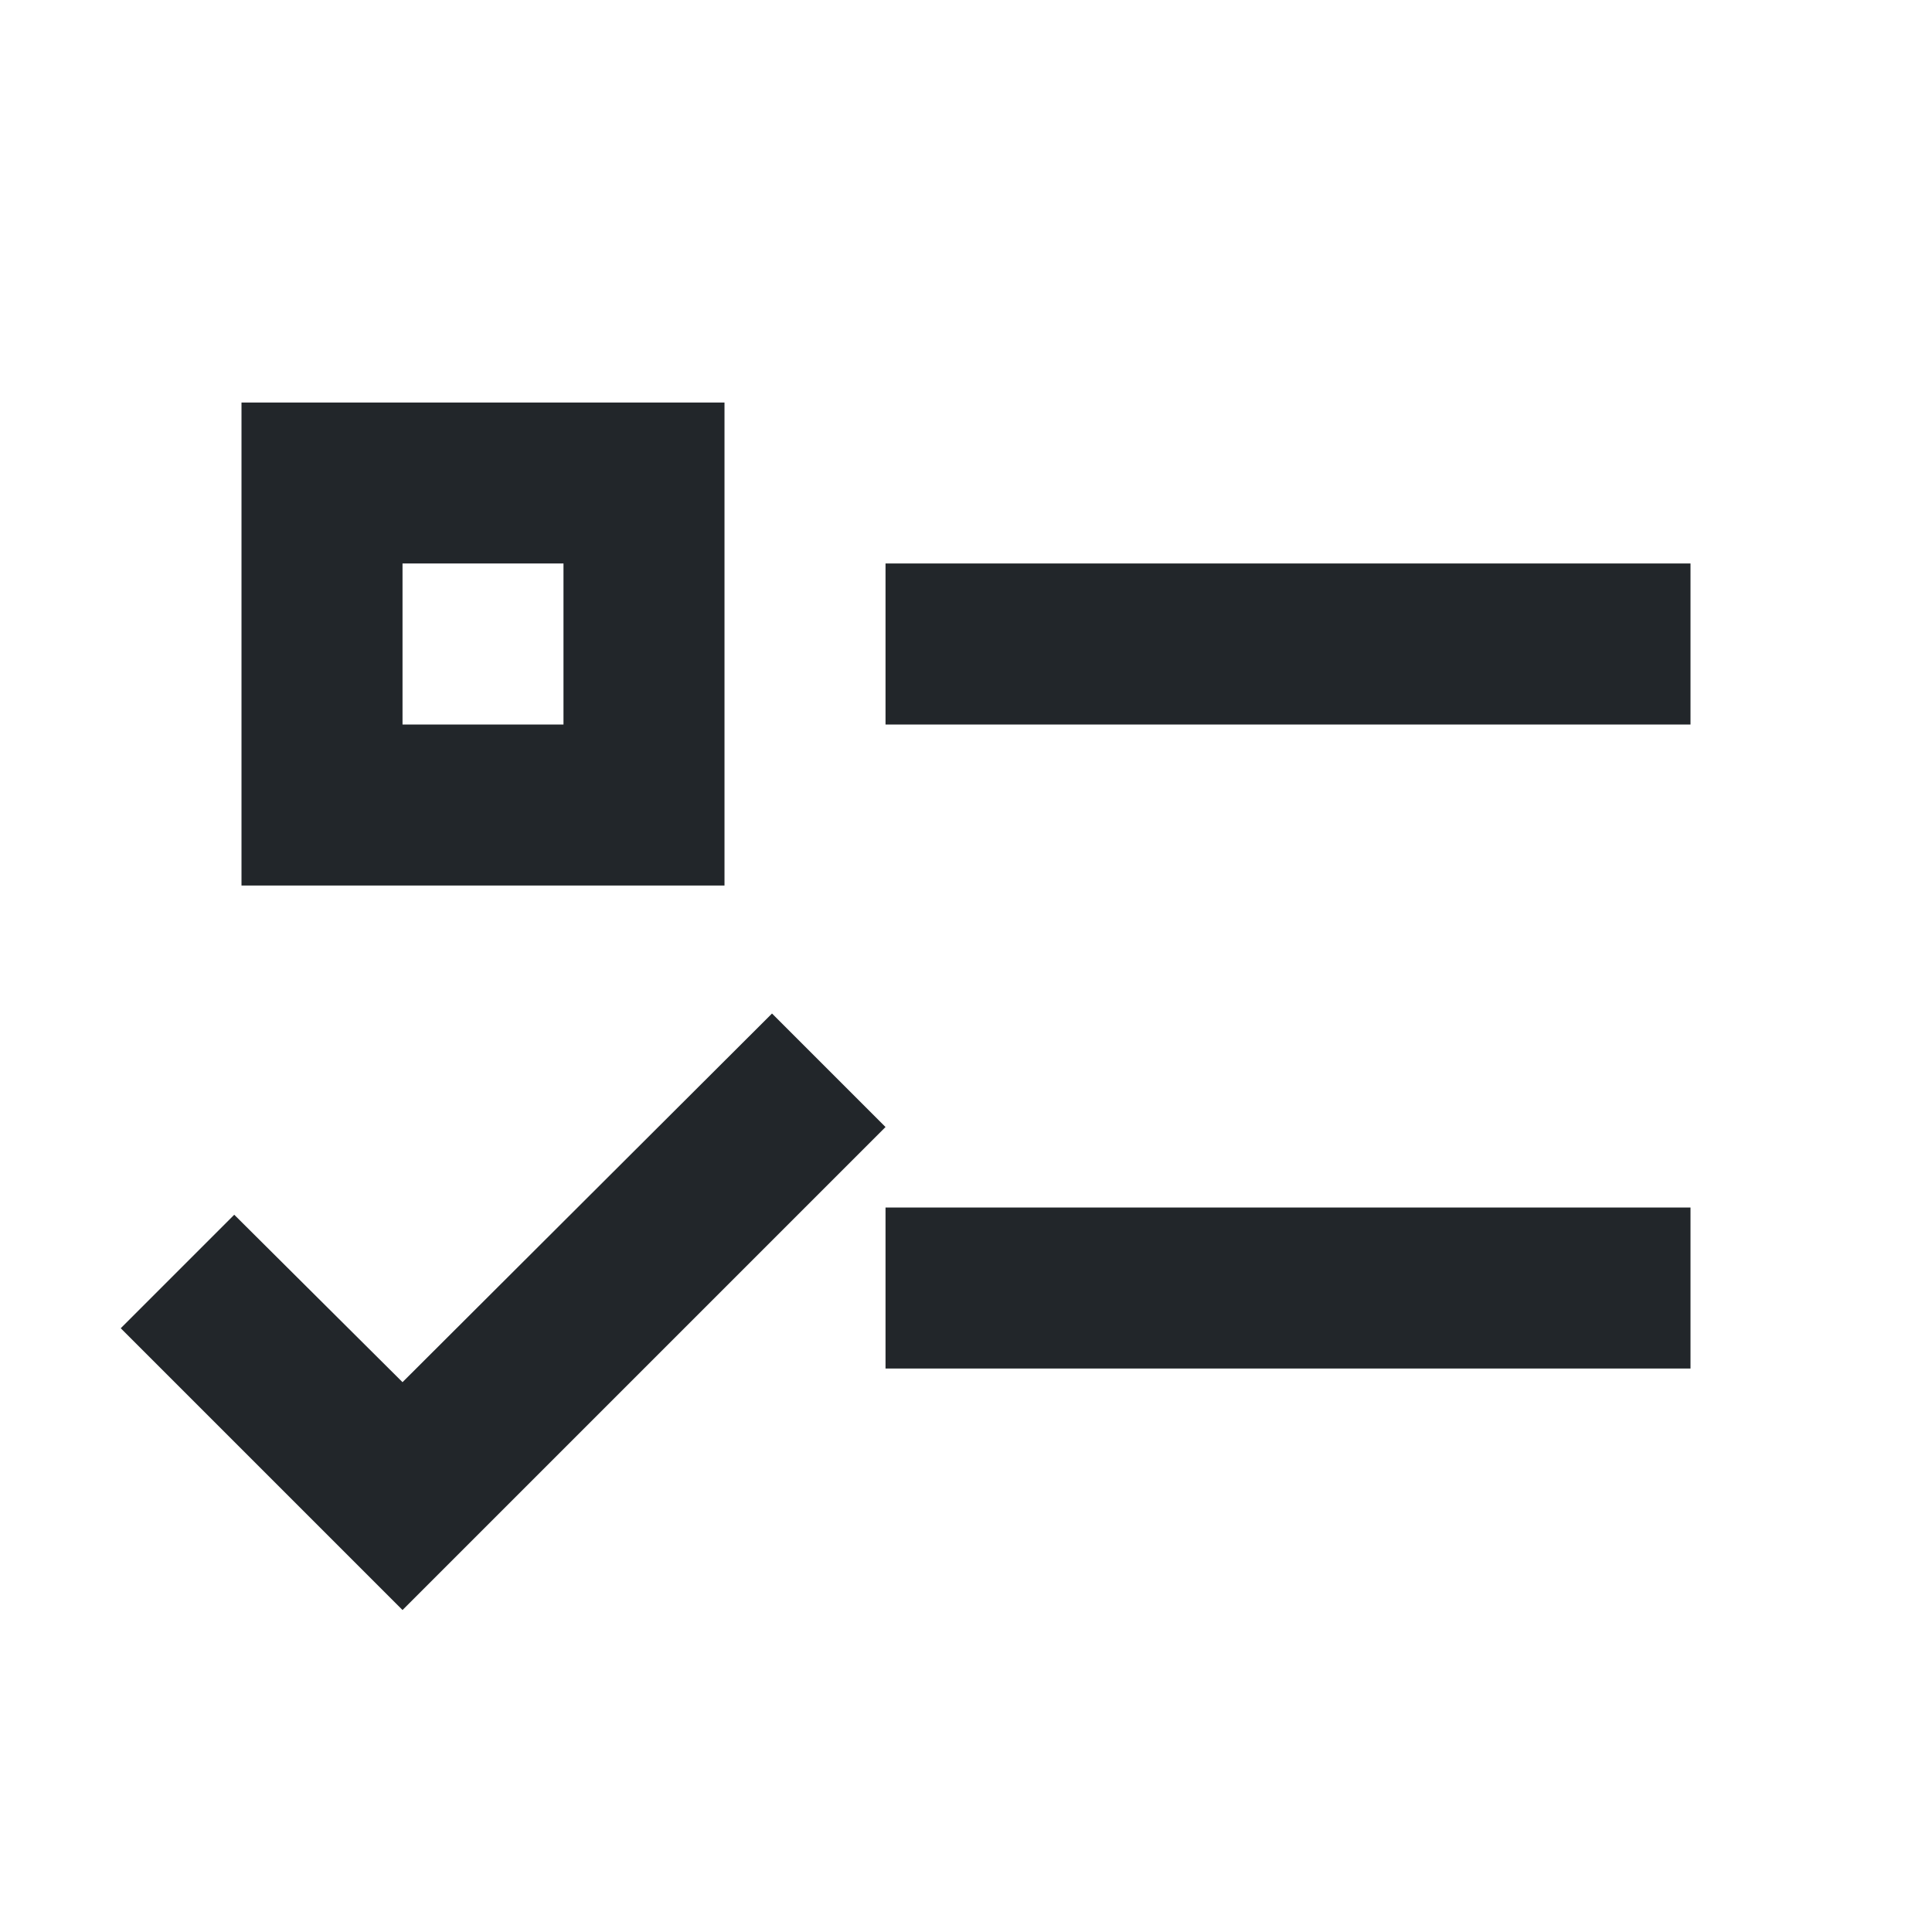
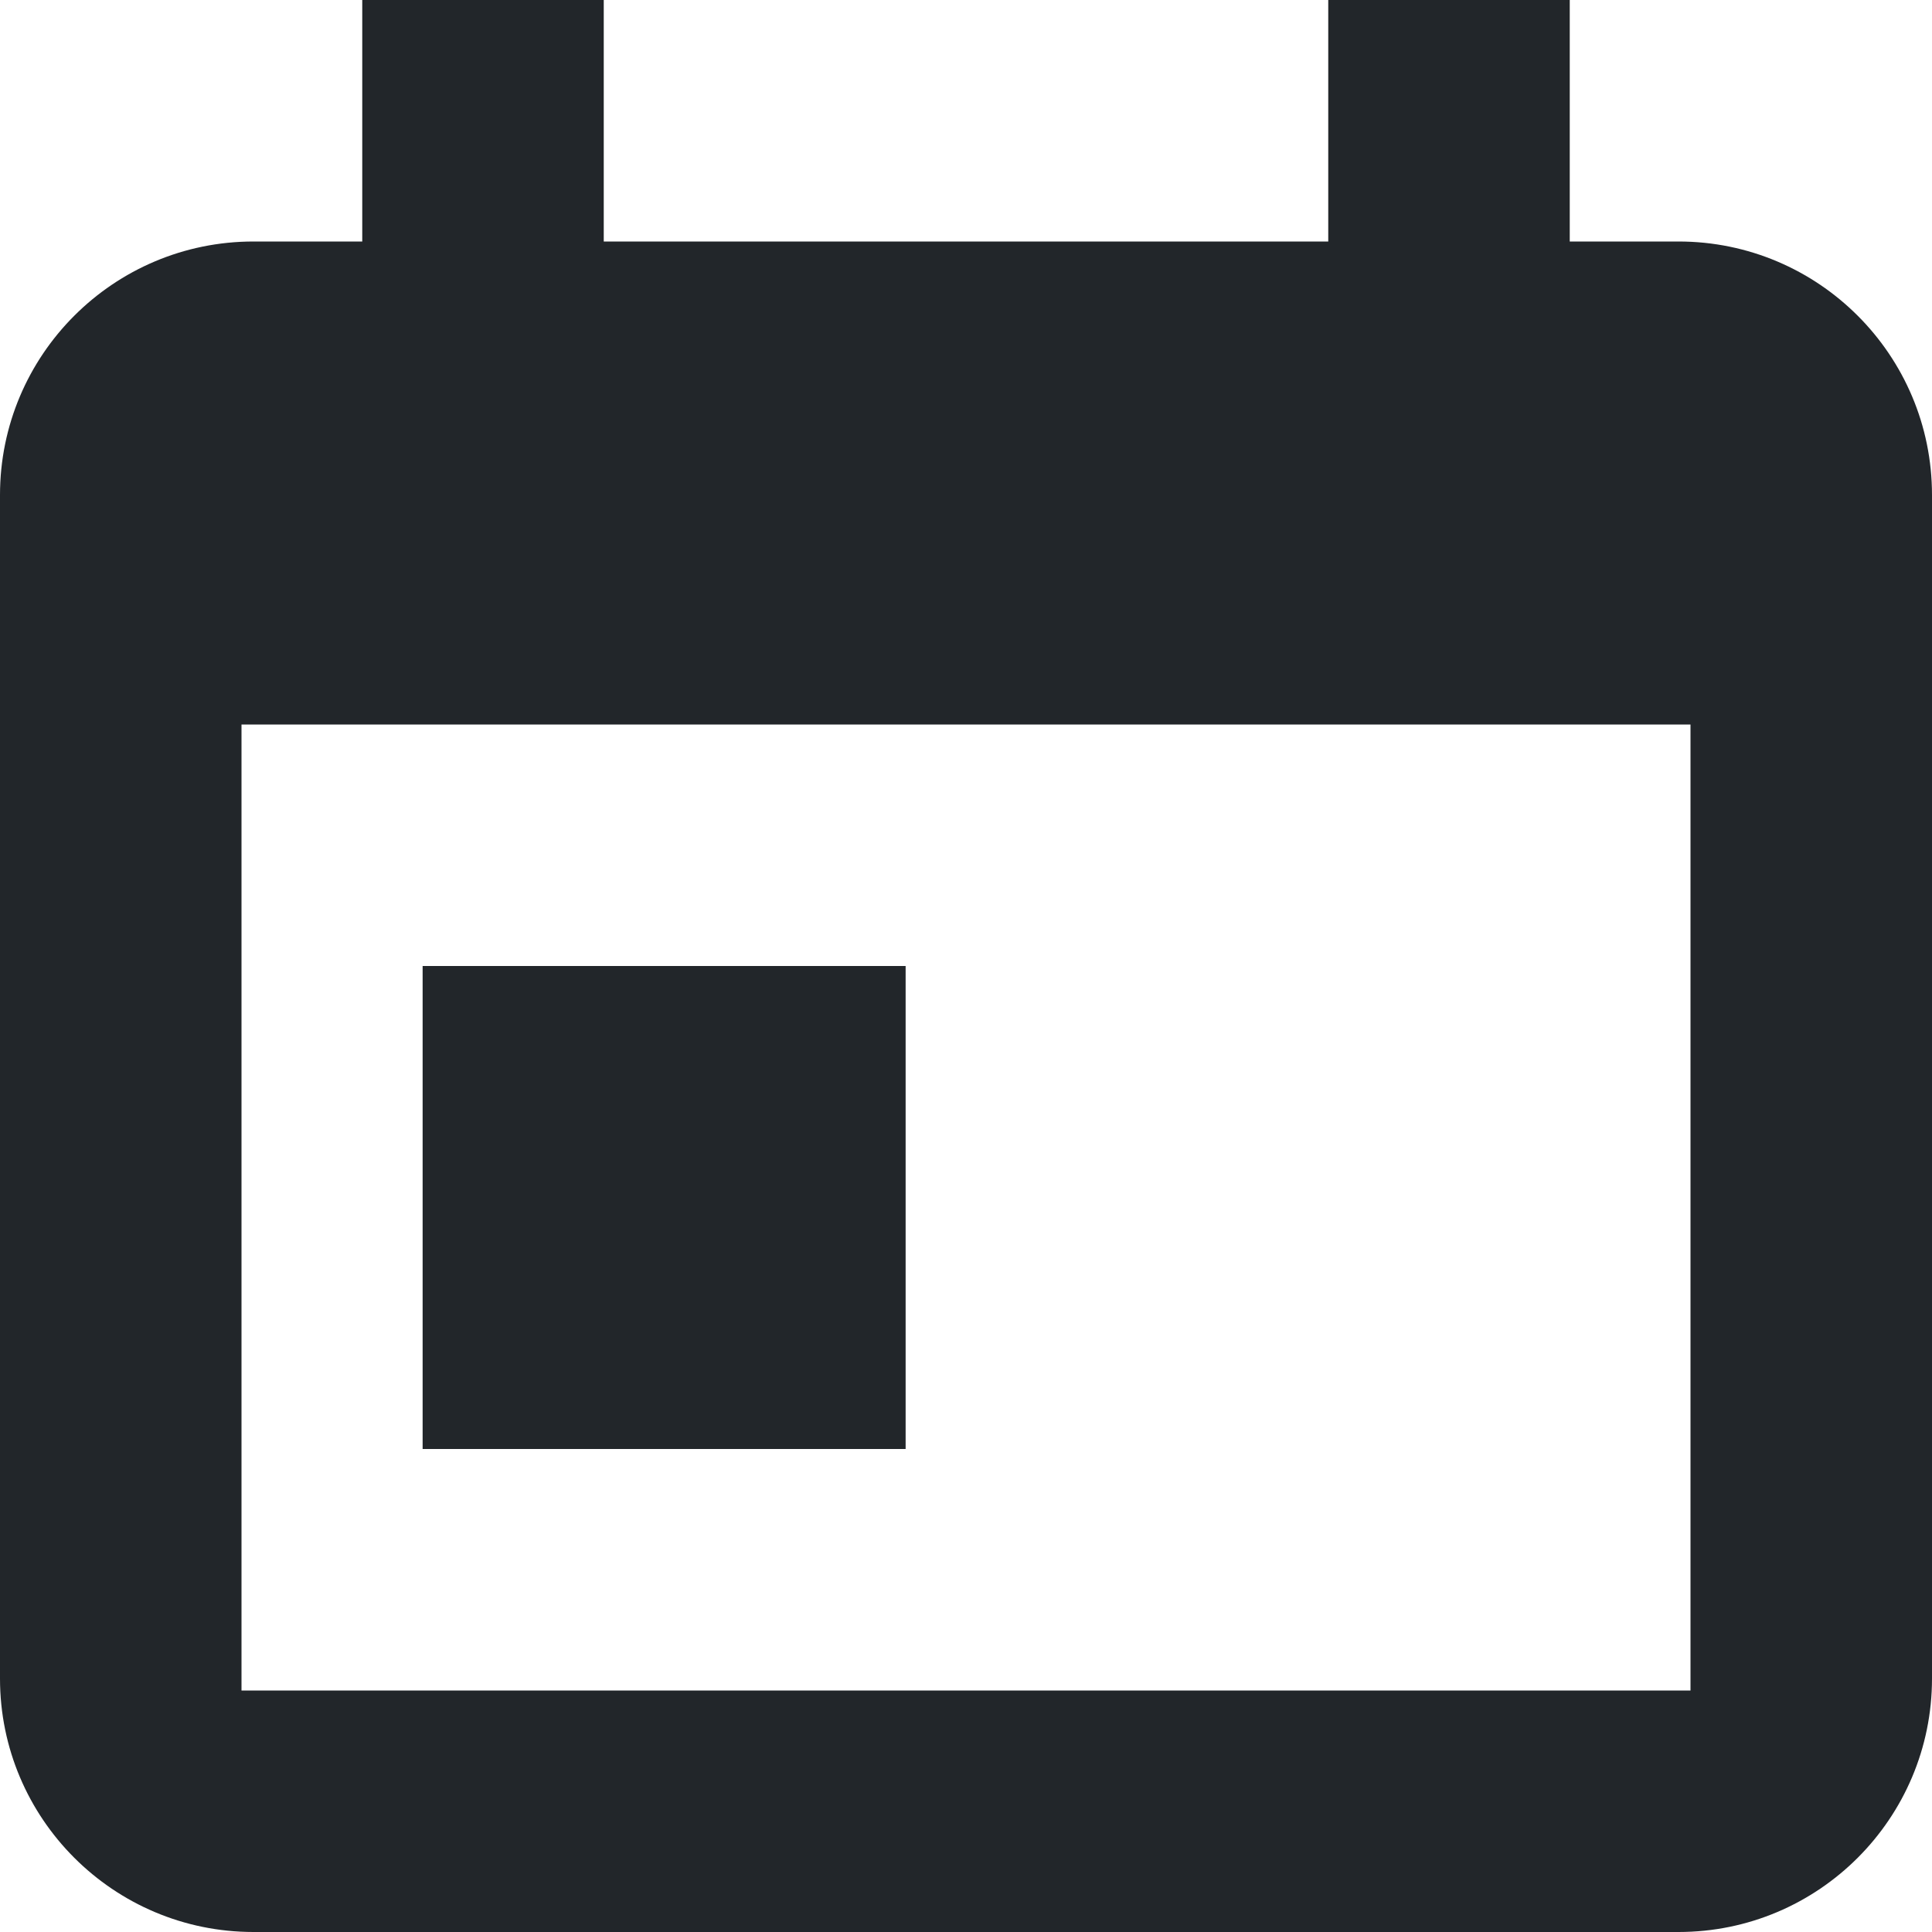
<svg xmlns="http://www.w3.org/2000/svg" width="32" height="32" viewBox="0 0 32 32" fill="none">
-   <path d="M4 6.667H12V14.667H4V6.667ZM6.667 9.333V12H9.333V9.333H6.667ZM14.667 9.333H28V12H14.667V9.333ZM14.667 20H28V22.667H14.667V20ZM6.667 26.667L2 22L3.88 20.12L6.667 22.893L12.787 16.787L14.667 18.667L6.667 26.667Z" fill="#22262A" />
+   <path d="M27.801 4H26V0H22V4H10V0H6V4H4.199C1.88 4 0 5.88 0 8.199V27.802C0 30.12 1.88 32 4.199 32H27.802C30.12 32 32 30.12 32 27.801V8.199C32 5.88 30.12 4 27.801 4ZM28 28H4V12H28V28Z" fill="#22262A" />
+   <path d="M15 16H7V24H15V16Z" fill="#22262A" />
</svg>
